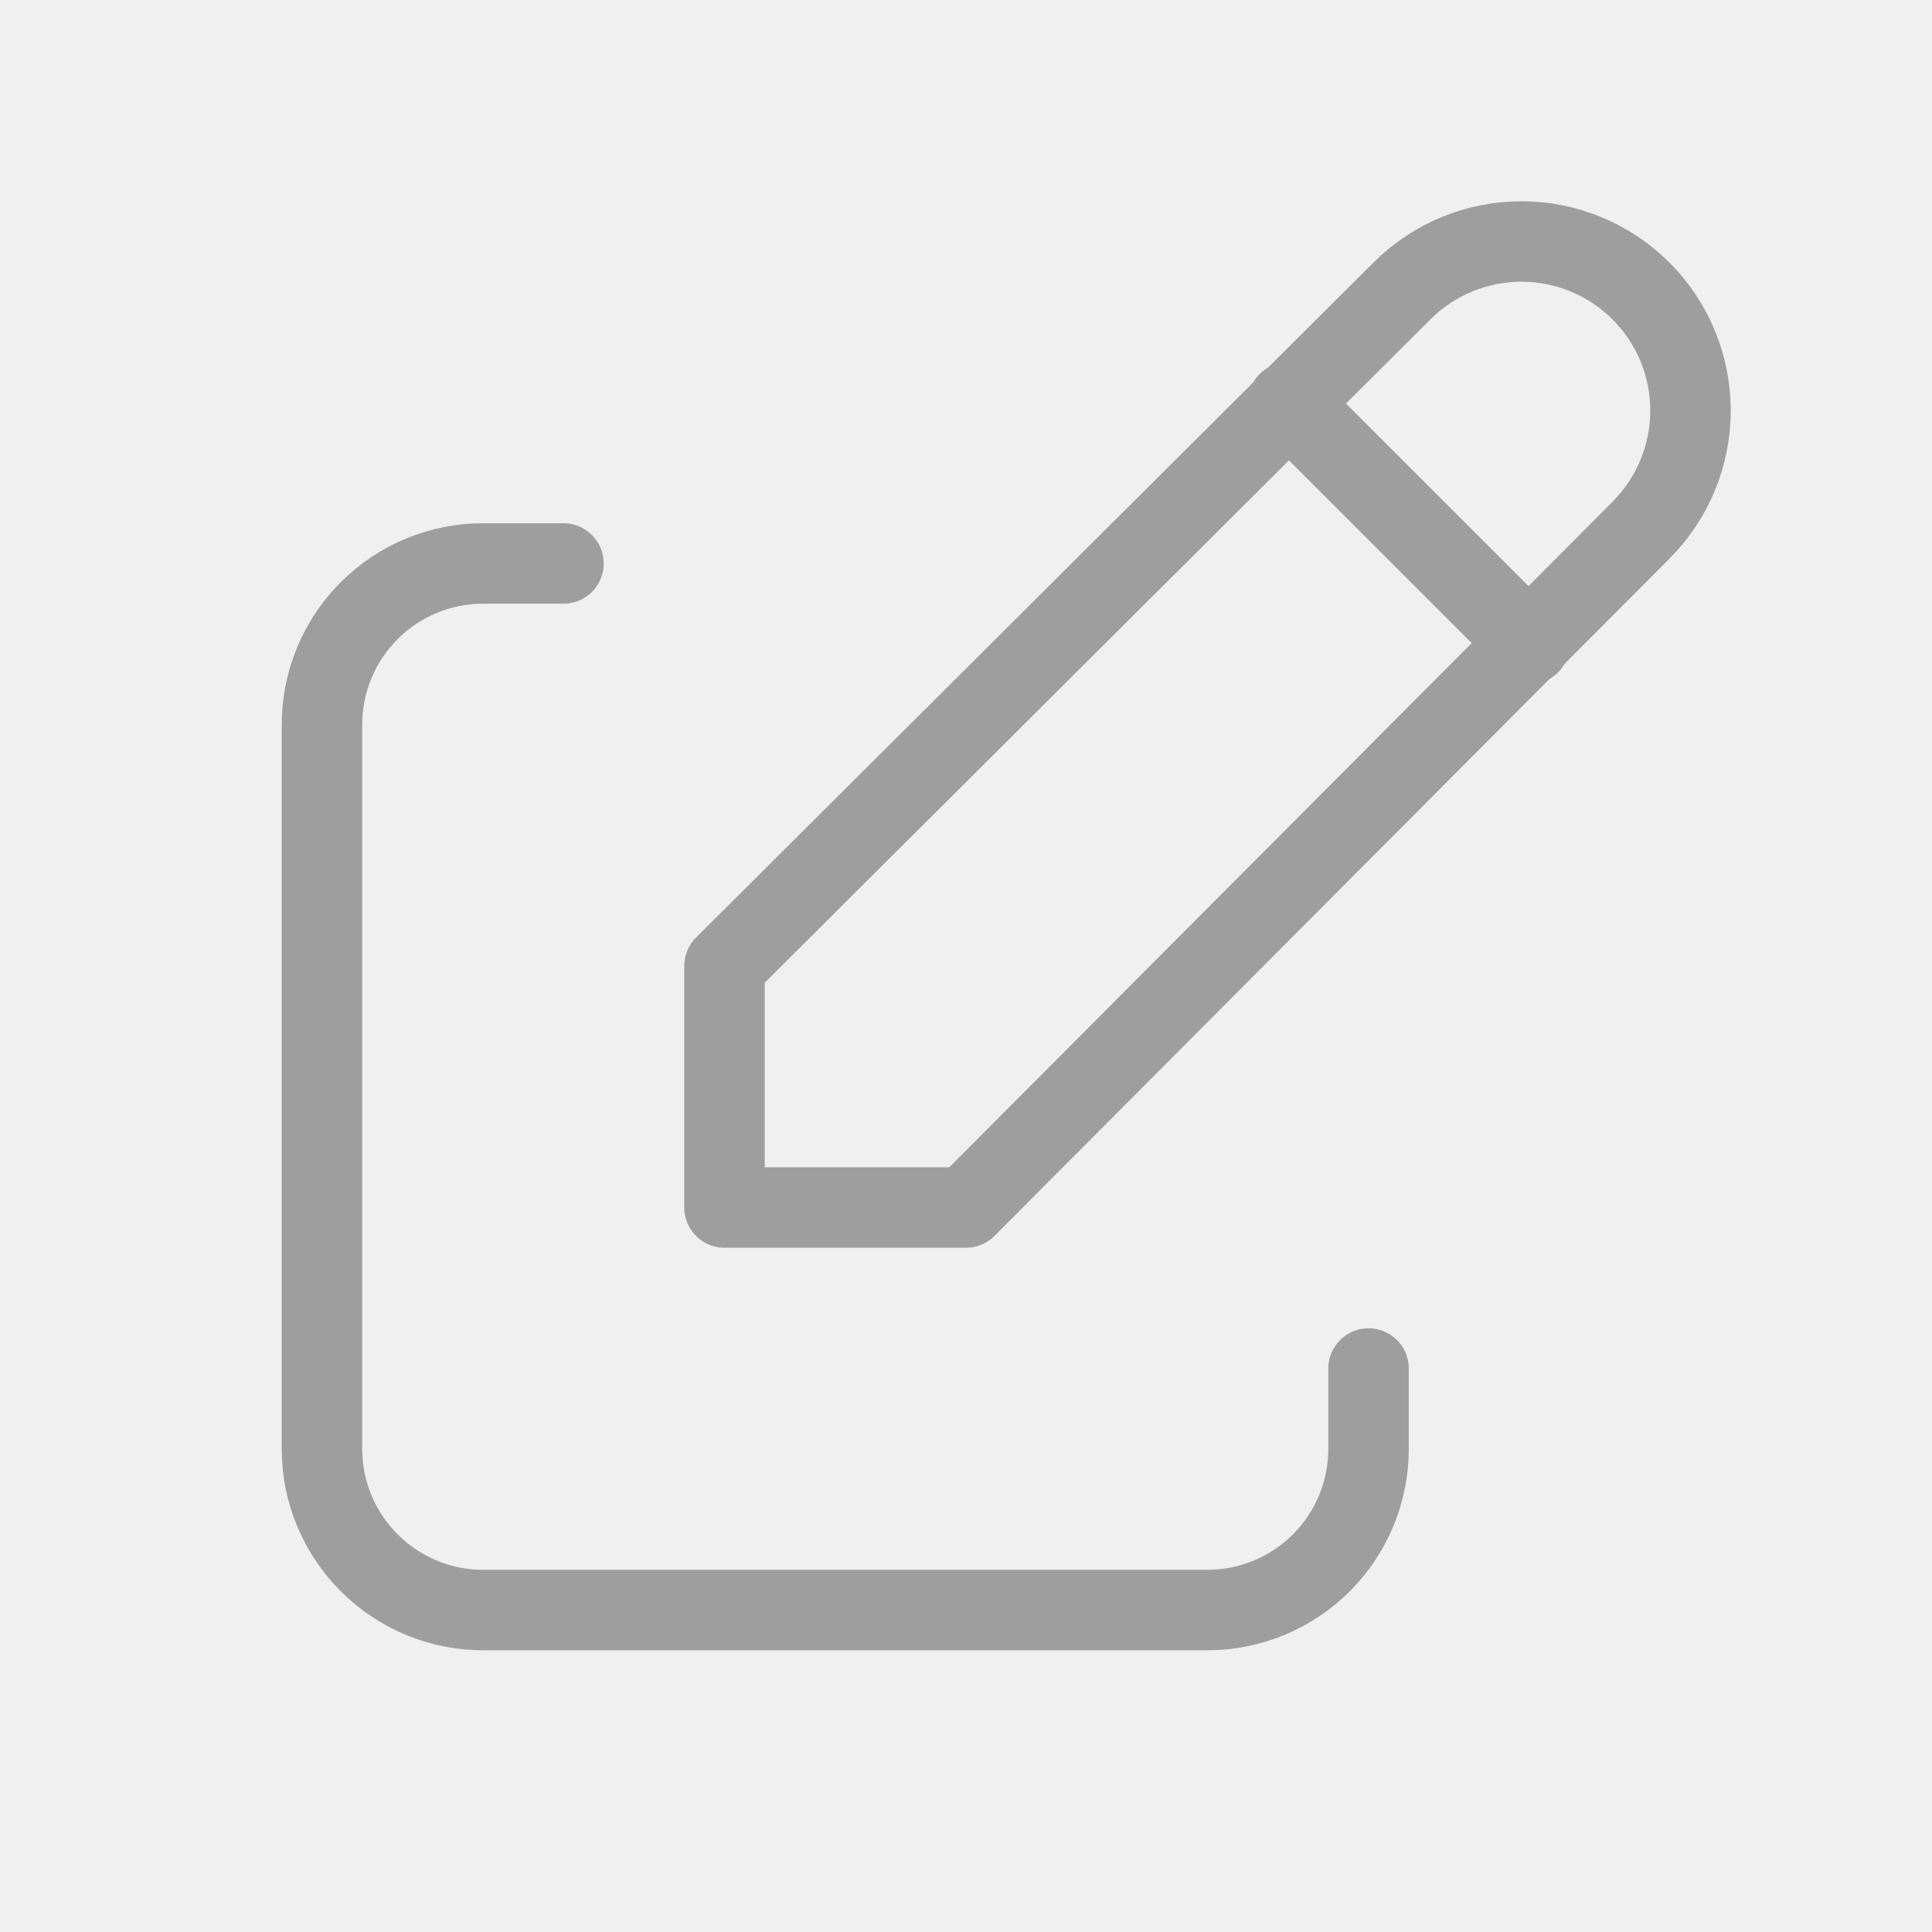
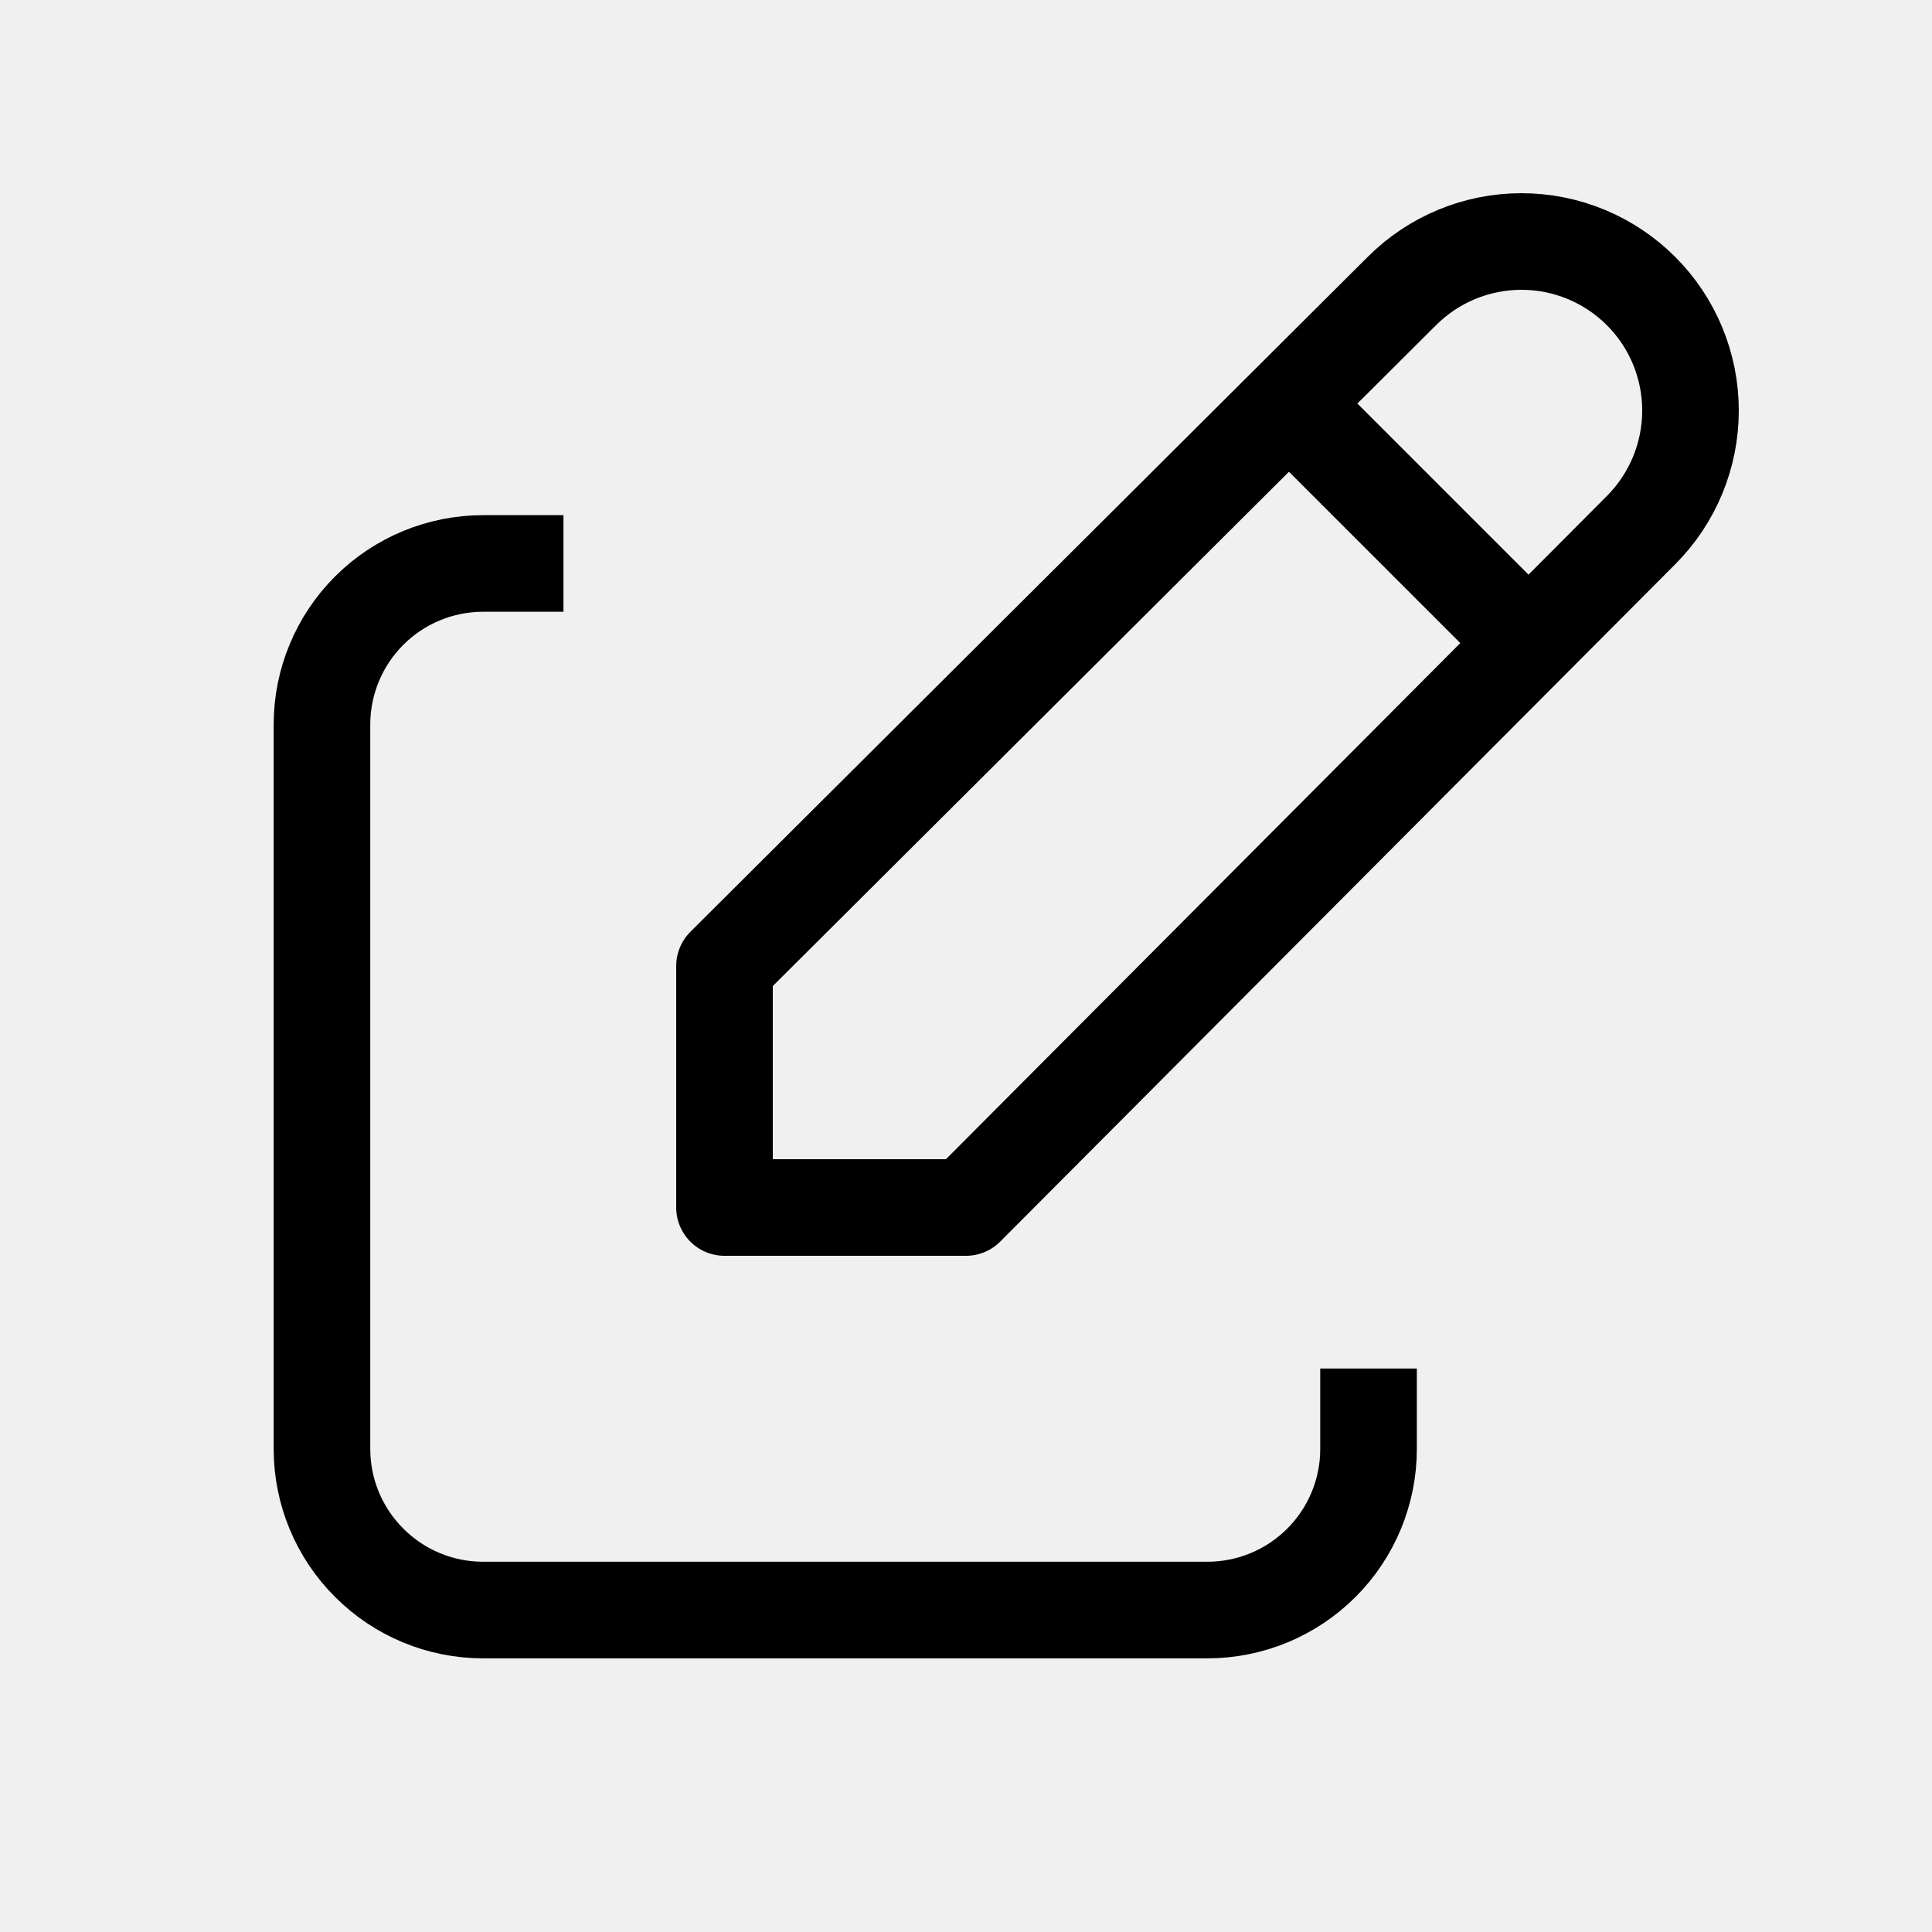
<svg xmlns="http://www.w3.org/2000/svg" width="20" height="20" viewBox="0 0 20 20" fill="none">
  <g clip-path="url(#clip0_1001_4795)">
-     <path d="M5.833 5.833H5C4.558 5.833 4.134 6.009 3.822 6.321C3.509 6.634 3.333 7.058 3.333 7.5V15C3.333 15.442 3.509 15.866 3.822 16.178C4.134 16.491 4.558 16.667 5 16.667H12.5C12.942 16.667 13.366 16.491 13.679 16.178C13.991 15.866 14.167 15.442 14.167 15V14.167" stroke="#9E9E9E" stroke-width="0.833" stroke-linecap="round" stroke-linejoin="round" />
-     <path d="M16.988 5.488C17.316 5.159 17.5 4.714 17.5 4.25C17.5 3.786 17.316 3.341 16.988 3.013C16.659 2.684 16.214 2.5 15.75 2.5C15.286 2.5 14.841 2.684 14.512 3.013L7.5 10V12.5H10L16.988 5.488Z" stroke="#9E9E9E" stroke-width="0.833" stroke-linecap="round" stroke-linejoin="round" />
-     <path d="M13.334 4.167L15.834 6.667" stroke="#9E9E9E" stroke-width="0.833" stroke-linecap="round" stroke-linejoin="round" />
+     <path d="M5.833 5.833H5C4.558 5.833 4.134 6.009 3.822 6.321C3.509 6.634 3.333 7.058 3.333 7.5V15C3.333 15.442 3.509 15.866 3.822 16.178C4.134 16.491 4.558 16.667 5 16.667H12.5C12.942 16.667 13.366 16.491 13.679 16.178C13.991 15.866 14.167 15.442 14.167 15V14.167" stroke="#000000" strokewidth="0.833" strokeLinecap="round" stroke-linejoin="round" />
+     <path d="M16.988 5.488C17.316 5.159 17.5 4.714 17.5 4.25C17.5 3.786 17.316 3.341 16.988 3.013C16.659 2.684 16.214 2.5 15.75 2.5C15.286 2.5 14.841 2.684 14.512 3.013L7.5 10V12.5H10L16.988 5.488Z" stroke="#000000" strokewidth="0.833" strokeLinecap="round" stroke-linejoin="round" />
+     <path d="M13.334 4.167L15.834 6.667" stroke="#000000" strokewidth="0.833" strokeLinecap="round" stroke-linejoin="round" />
  </g>
  <defs>
    <clipPath id="clip0_1001_4795">
      <rect width="20" height="20" fill="white" />
    </clipPath>
  </defs>
</svg>
